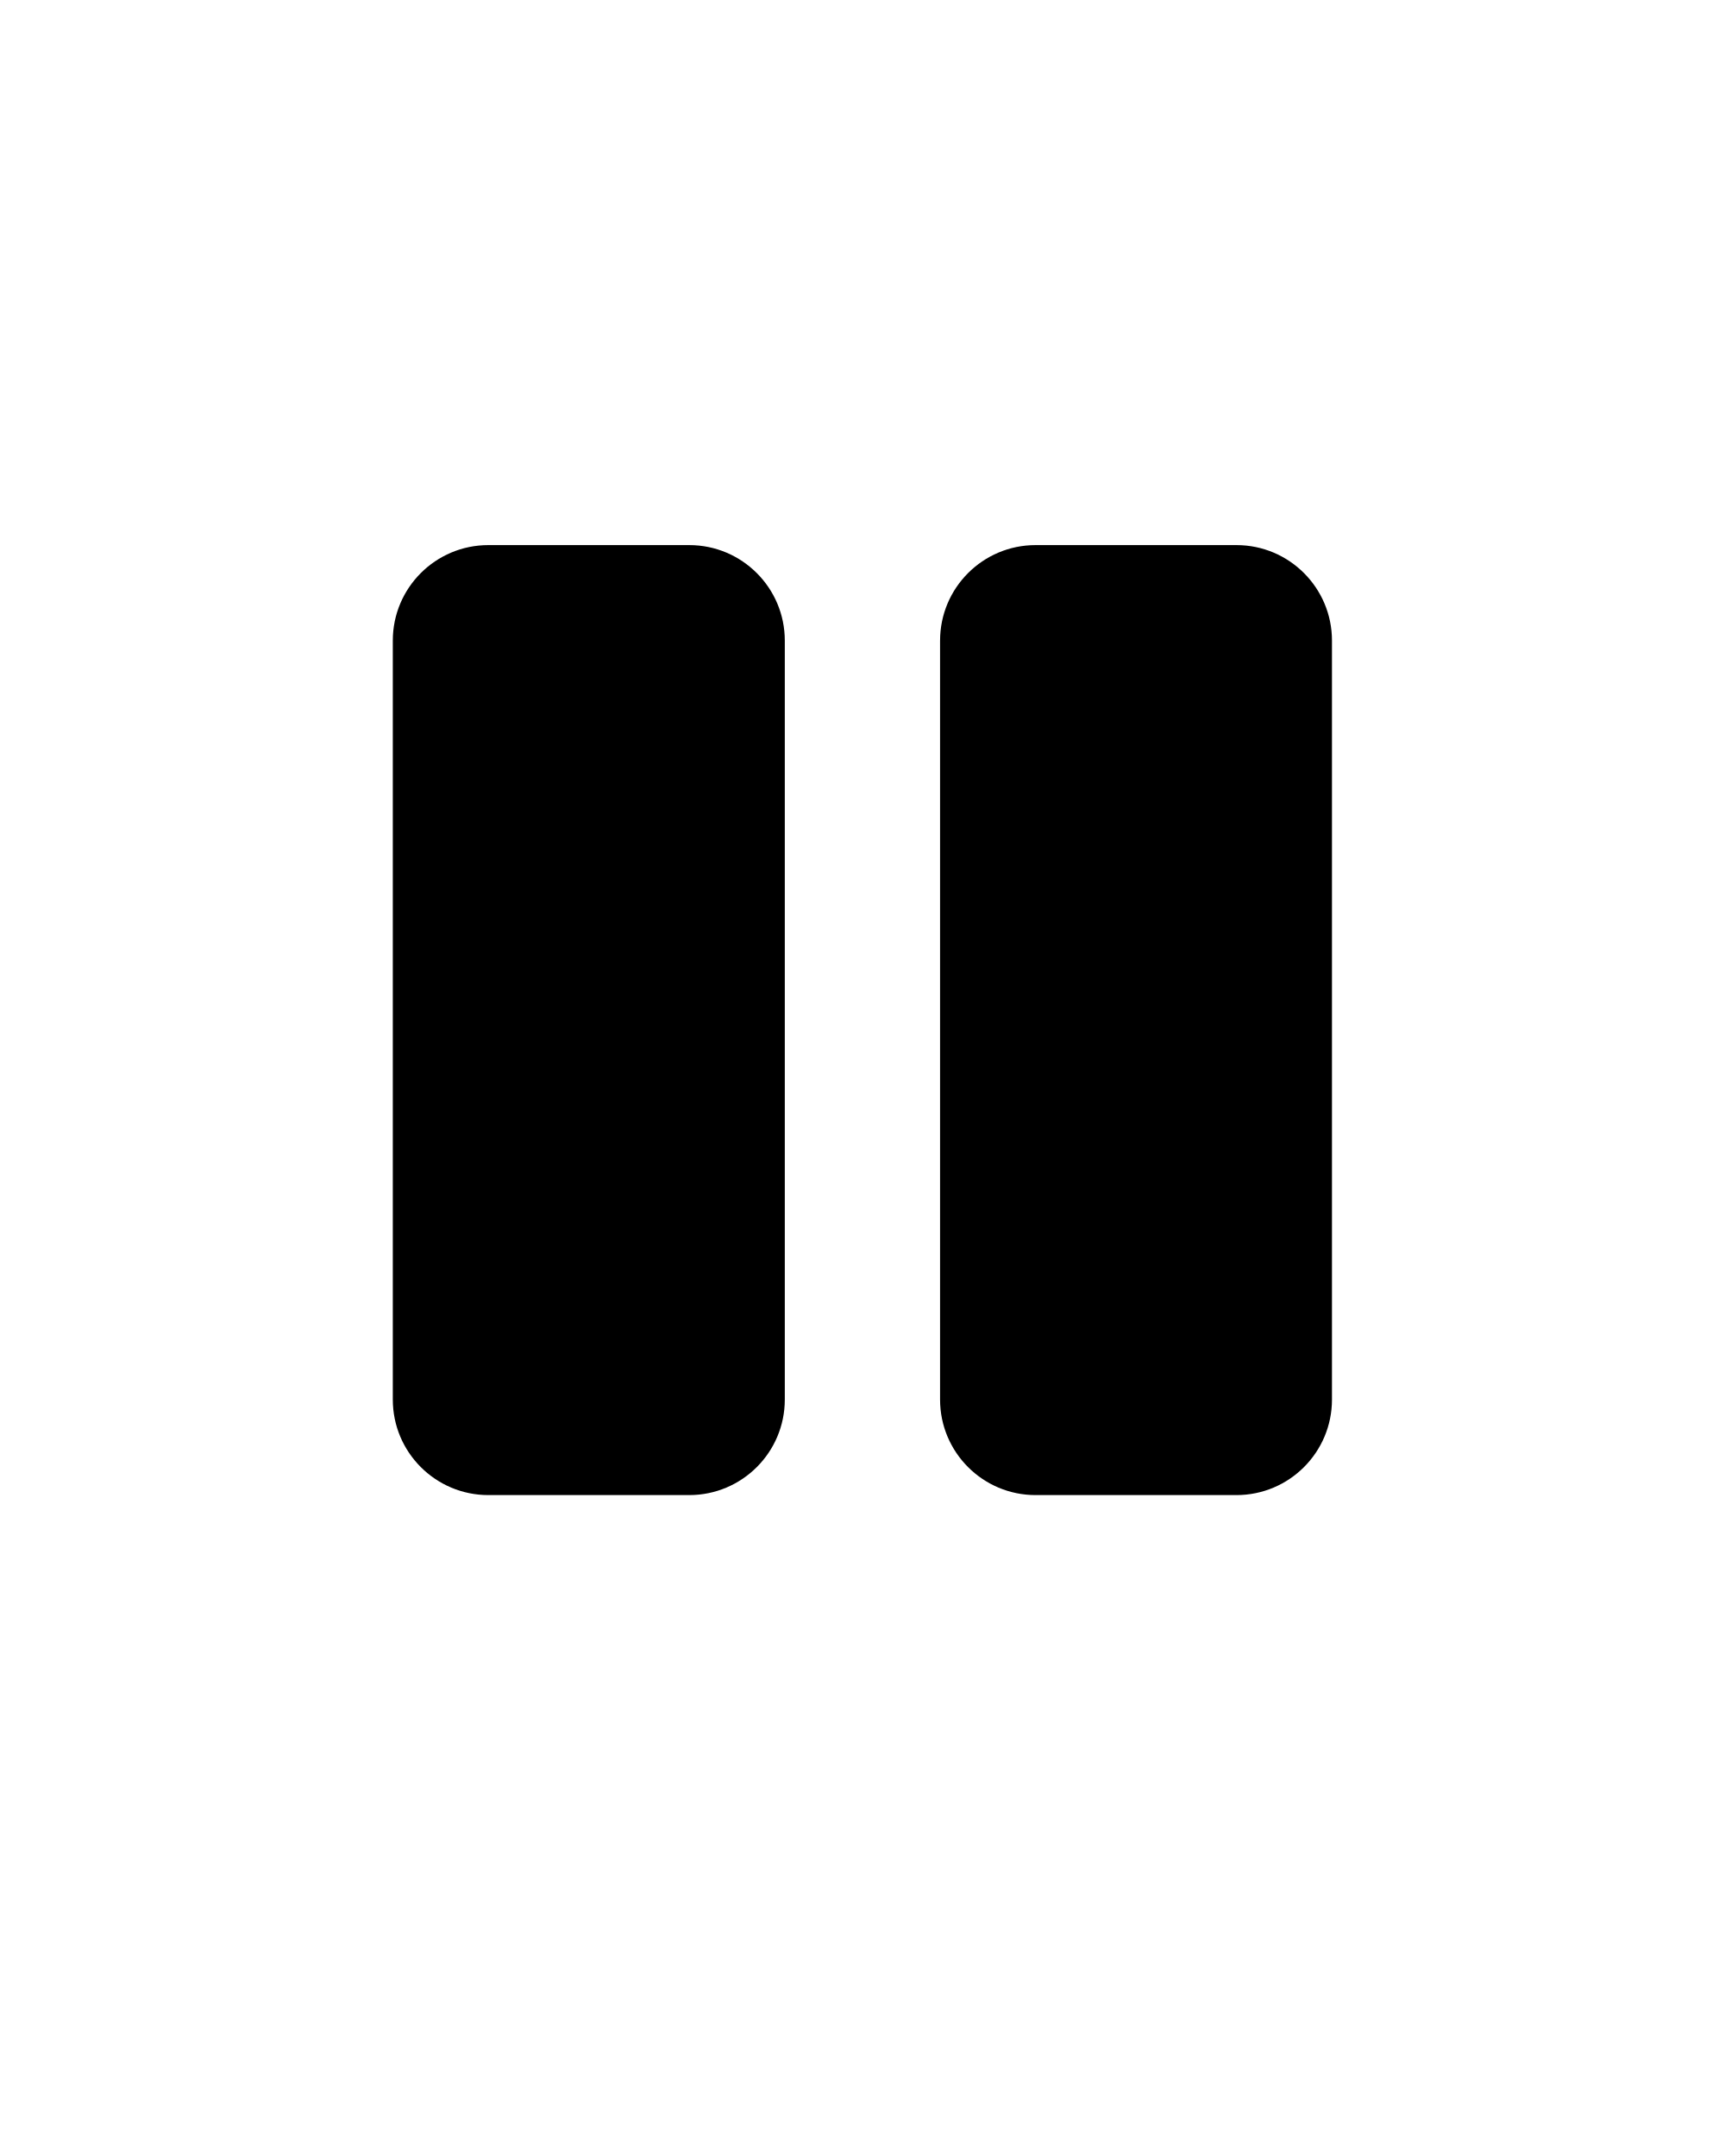
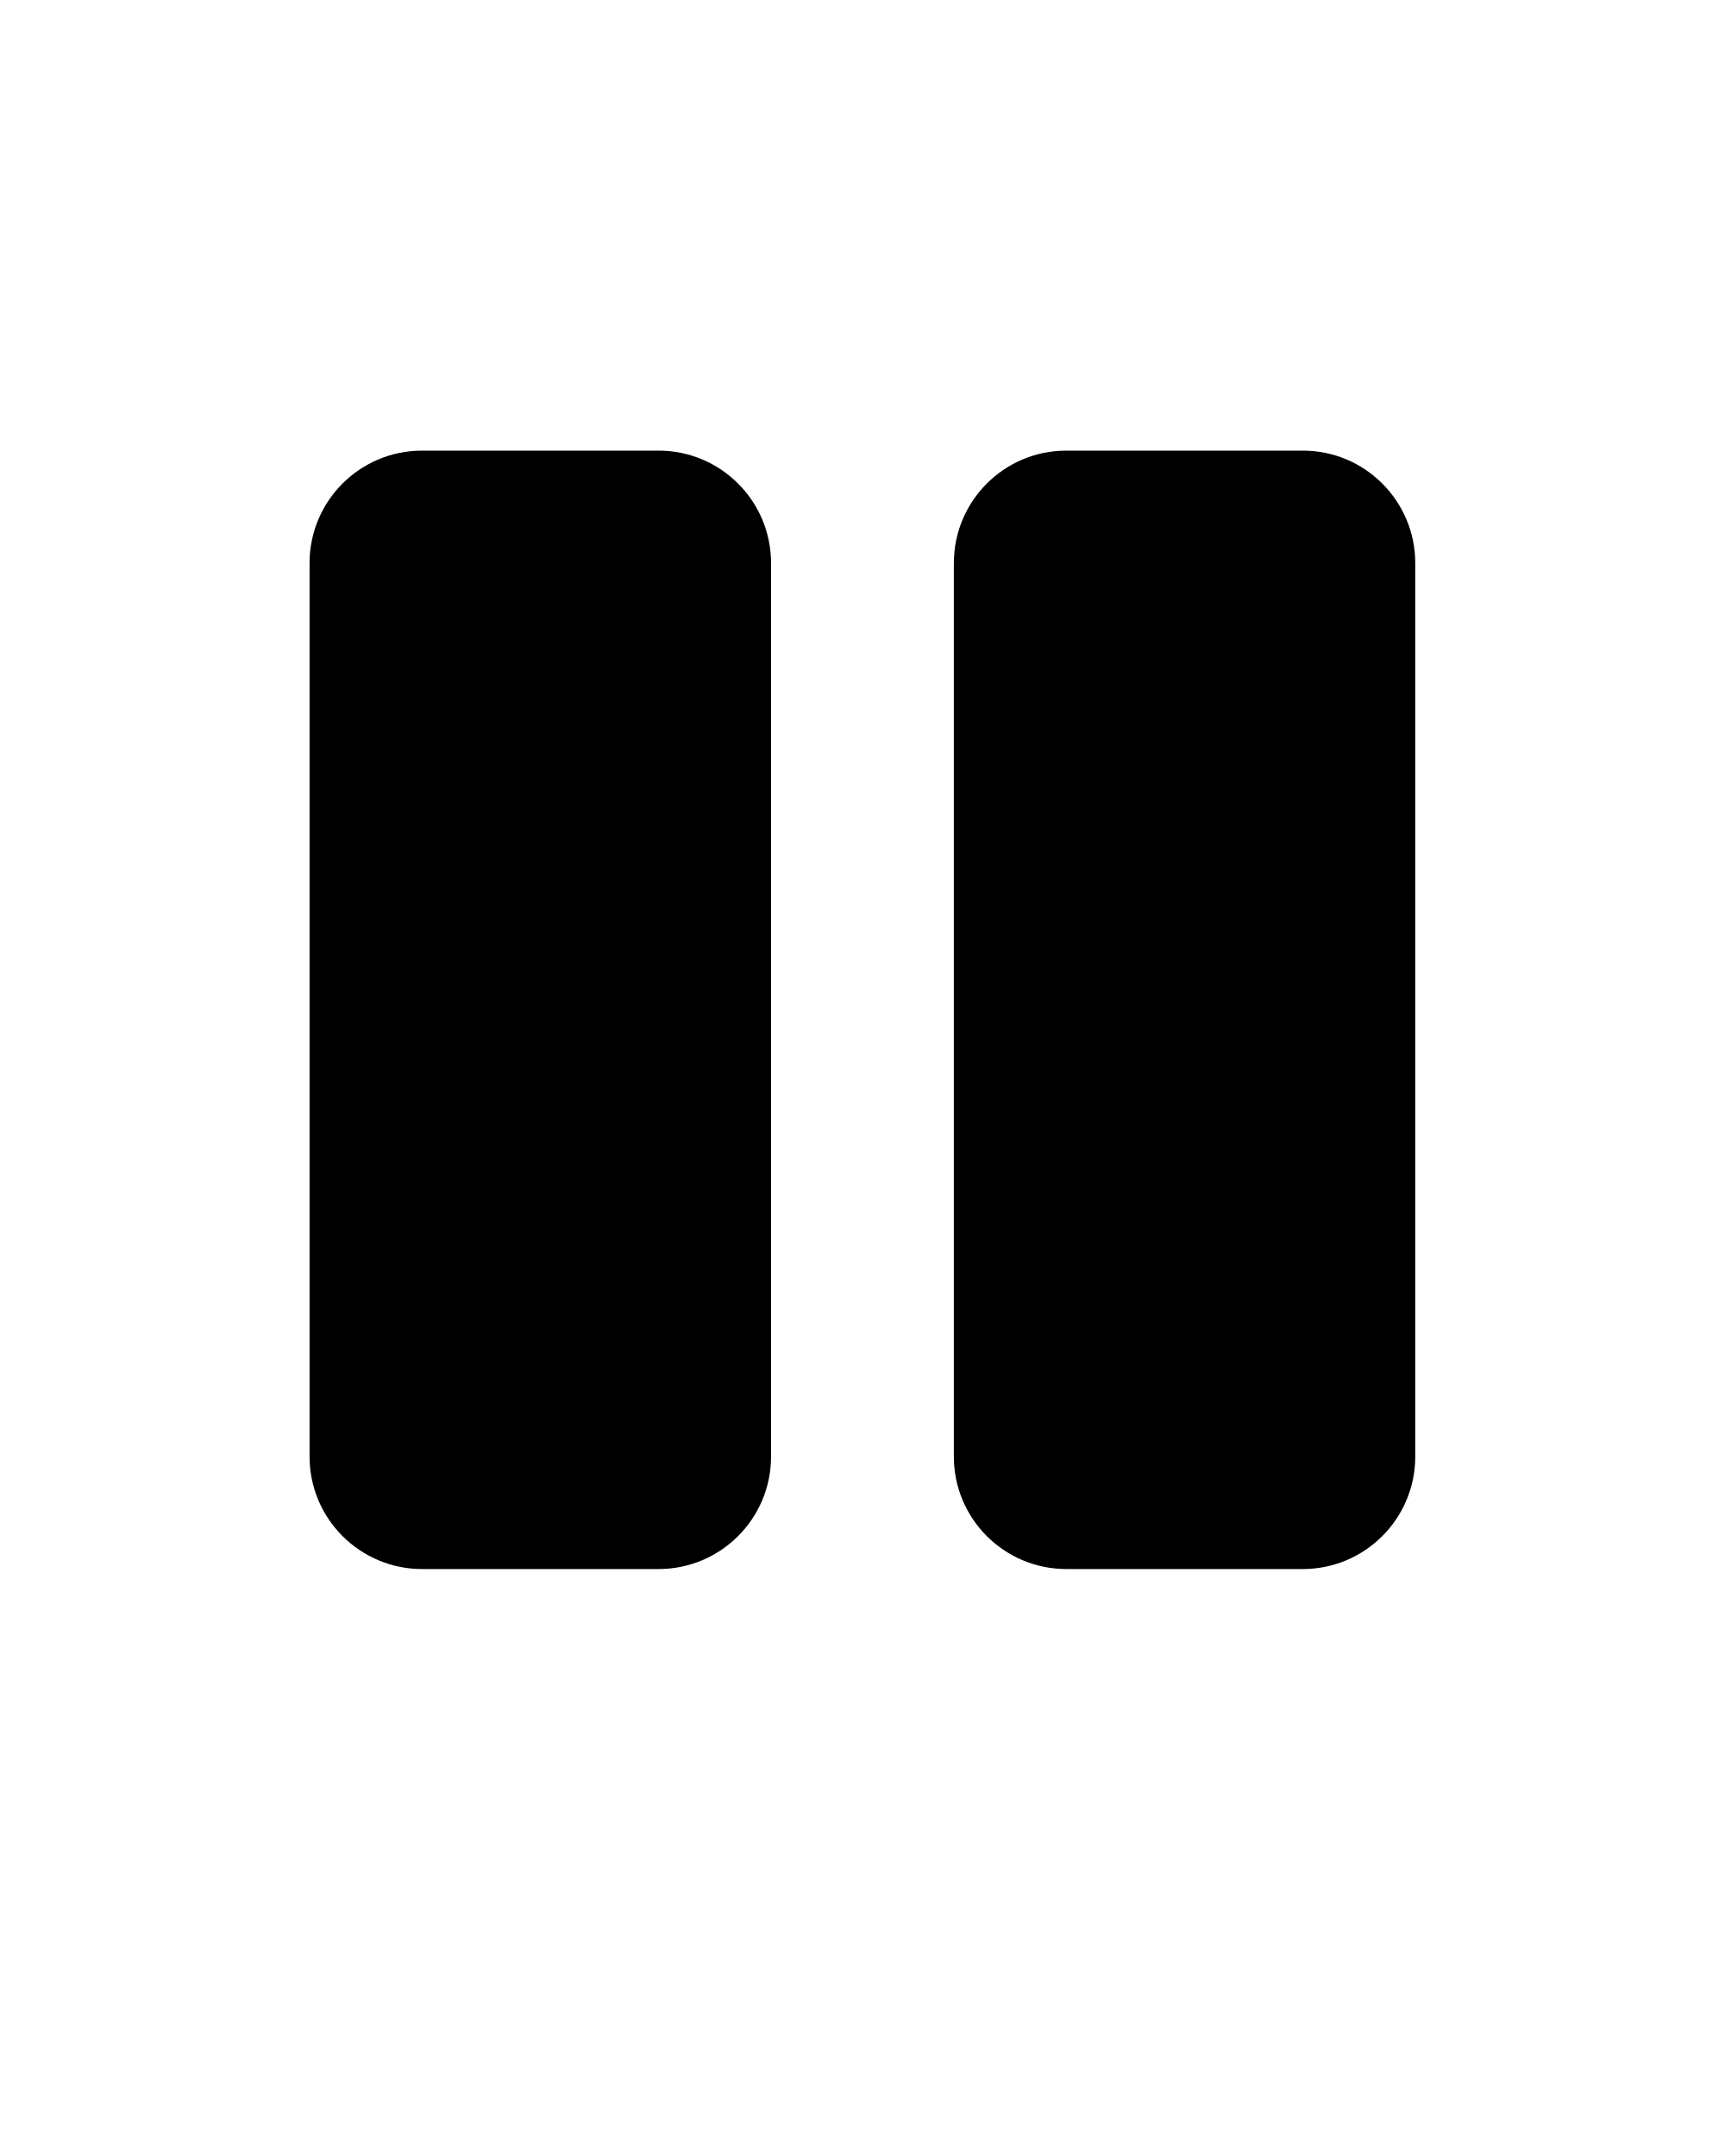
<svg xmlns="http://www.w3.org/2000/svg" version="1.1" width="819" height="1024" viewBox="0 0 819 1024">
  <g id="icomoon-ignore">
</g>
-   <path d="M186.54 304.268c0-25.055 20.319-45.372 45.387-45.372h95.385c25.055 0 45.387 20.319 45.387 45.372v360.448c0 25.060-20.319 45.38-45.387 45.38h-95.385c-25.055 0-45.387-20.319-45.387-45.38v-360.448z" />
-   <path d="M446.44 304.268c0-25.055 20.319-45.372 45.359-45.372h95.387c25.055 0 45.364 20.319 45.364 45.372v360.448c0 25.060-20.312 45.38-45.364 45.38h-95.387c-25.050 0-45.364-20.319-45.364-45.38v-360.448z" />
+   <path d="M147.010 267.438c0-29.495 23.924-53.417 53.432-53.417h112.295c29.495 0 53.432 23.924 53.432 53.417v424.358c0 29.505-23.924 53.425-53.432 53.425h-112.295c-29.495 0-53.432-23.924-53.432-53.425v-424.358z" />
+   <path d="M452.99 267.438c0-29.495 23.924-53.417 53.399-53.417h112.302c29.495 0 53.409 23.924 53.409 53.417v424.358c0 29.505-23.912 53.425-53.409 53.425h-112.302c-29.49 0-53.409-23.924-53.409-53.425v-424.358z" />
</svg>
